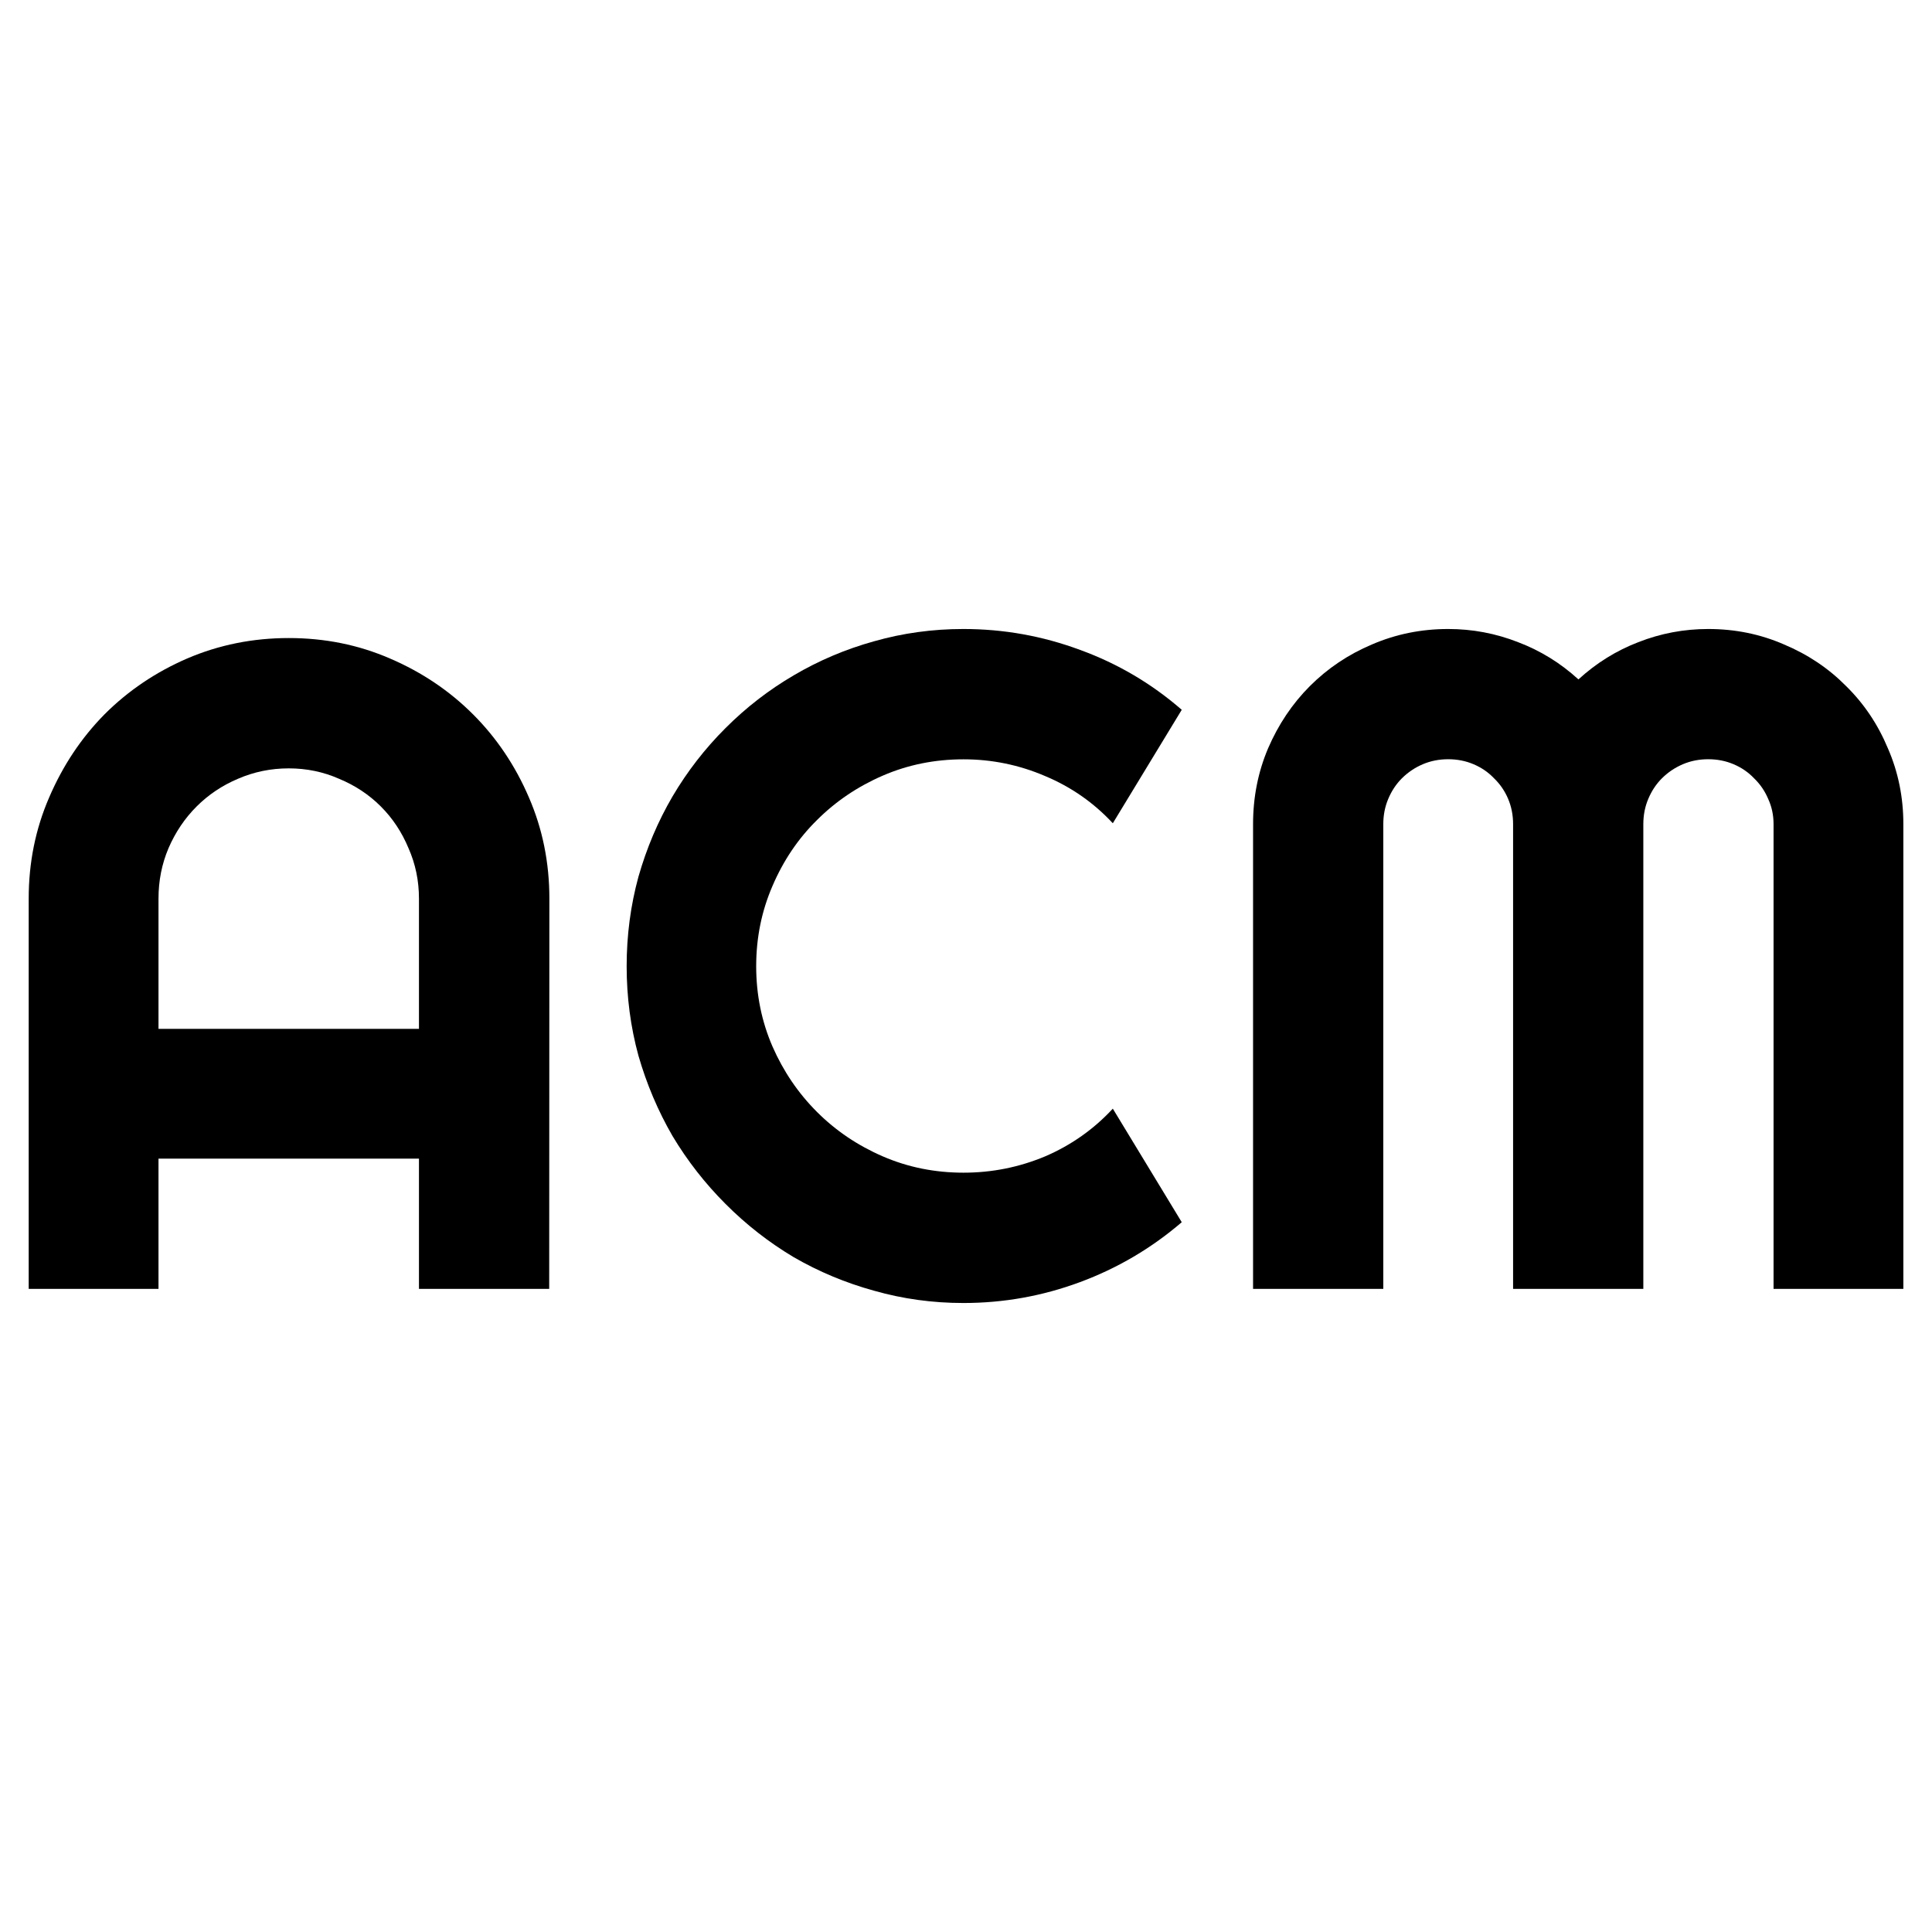
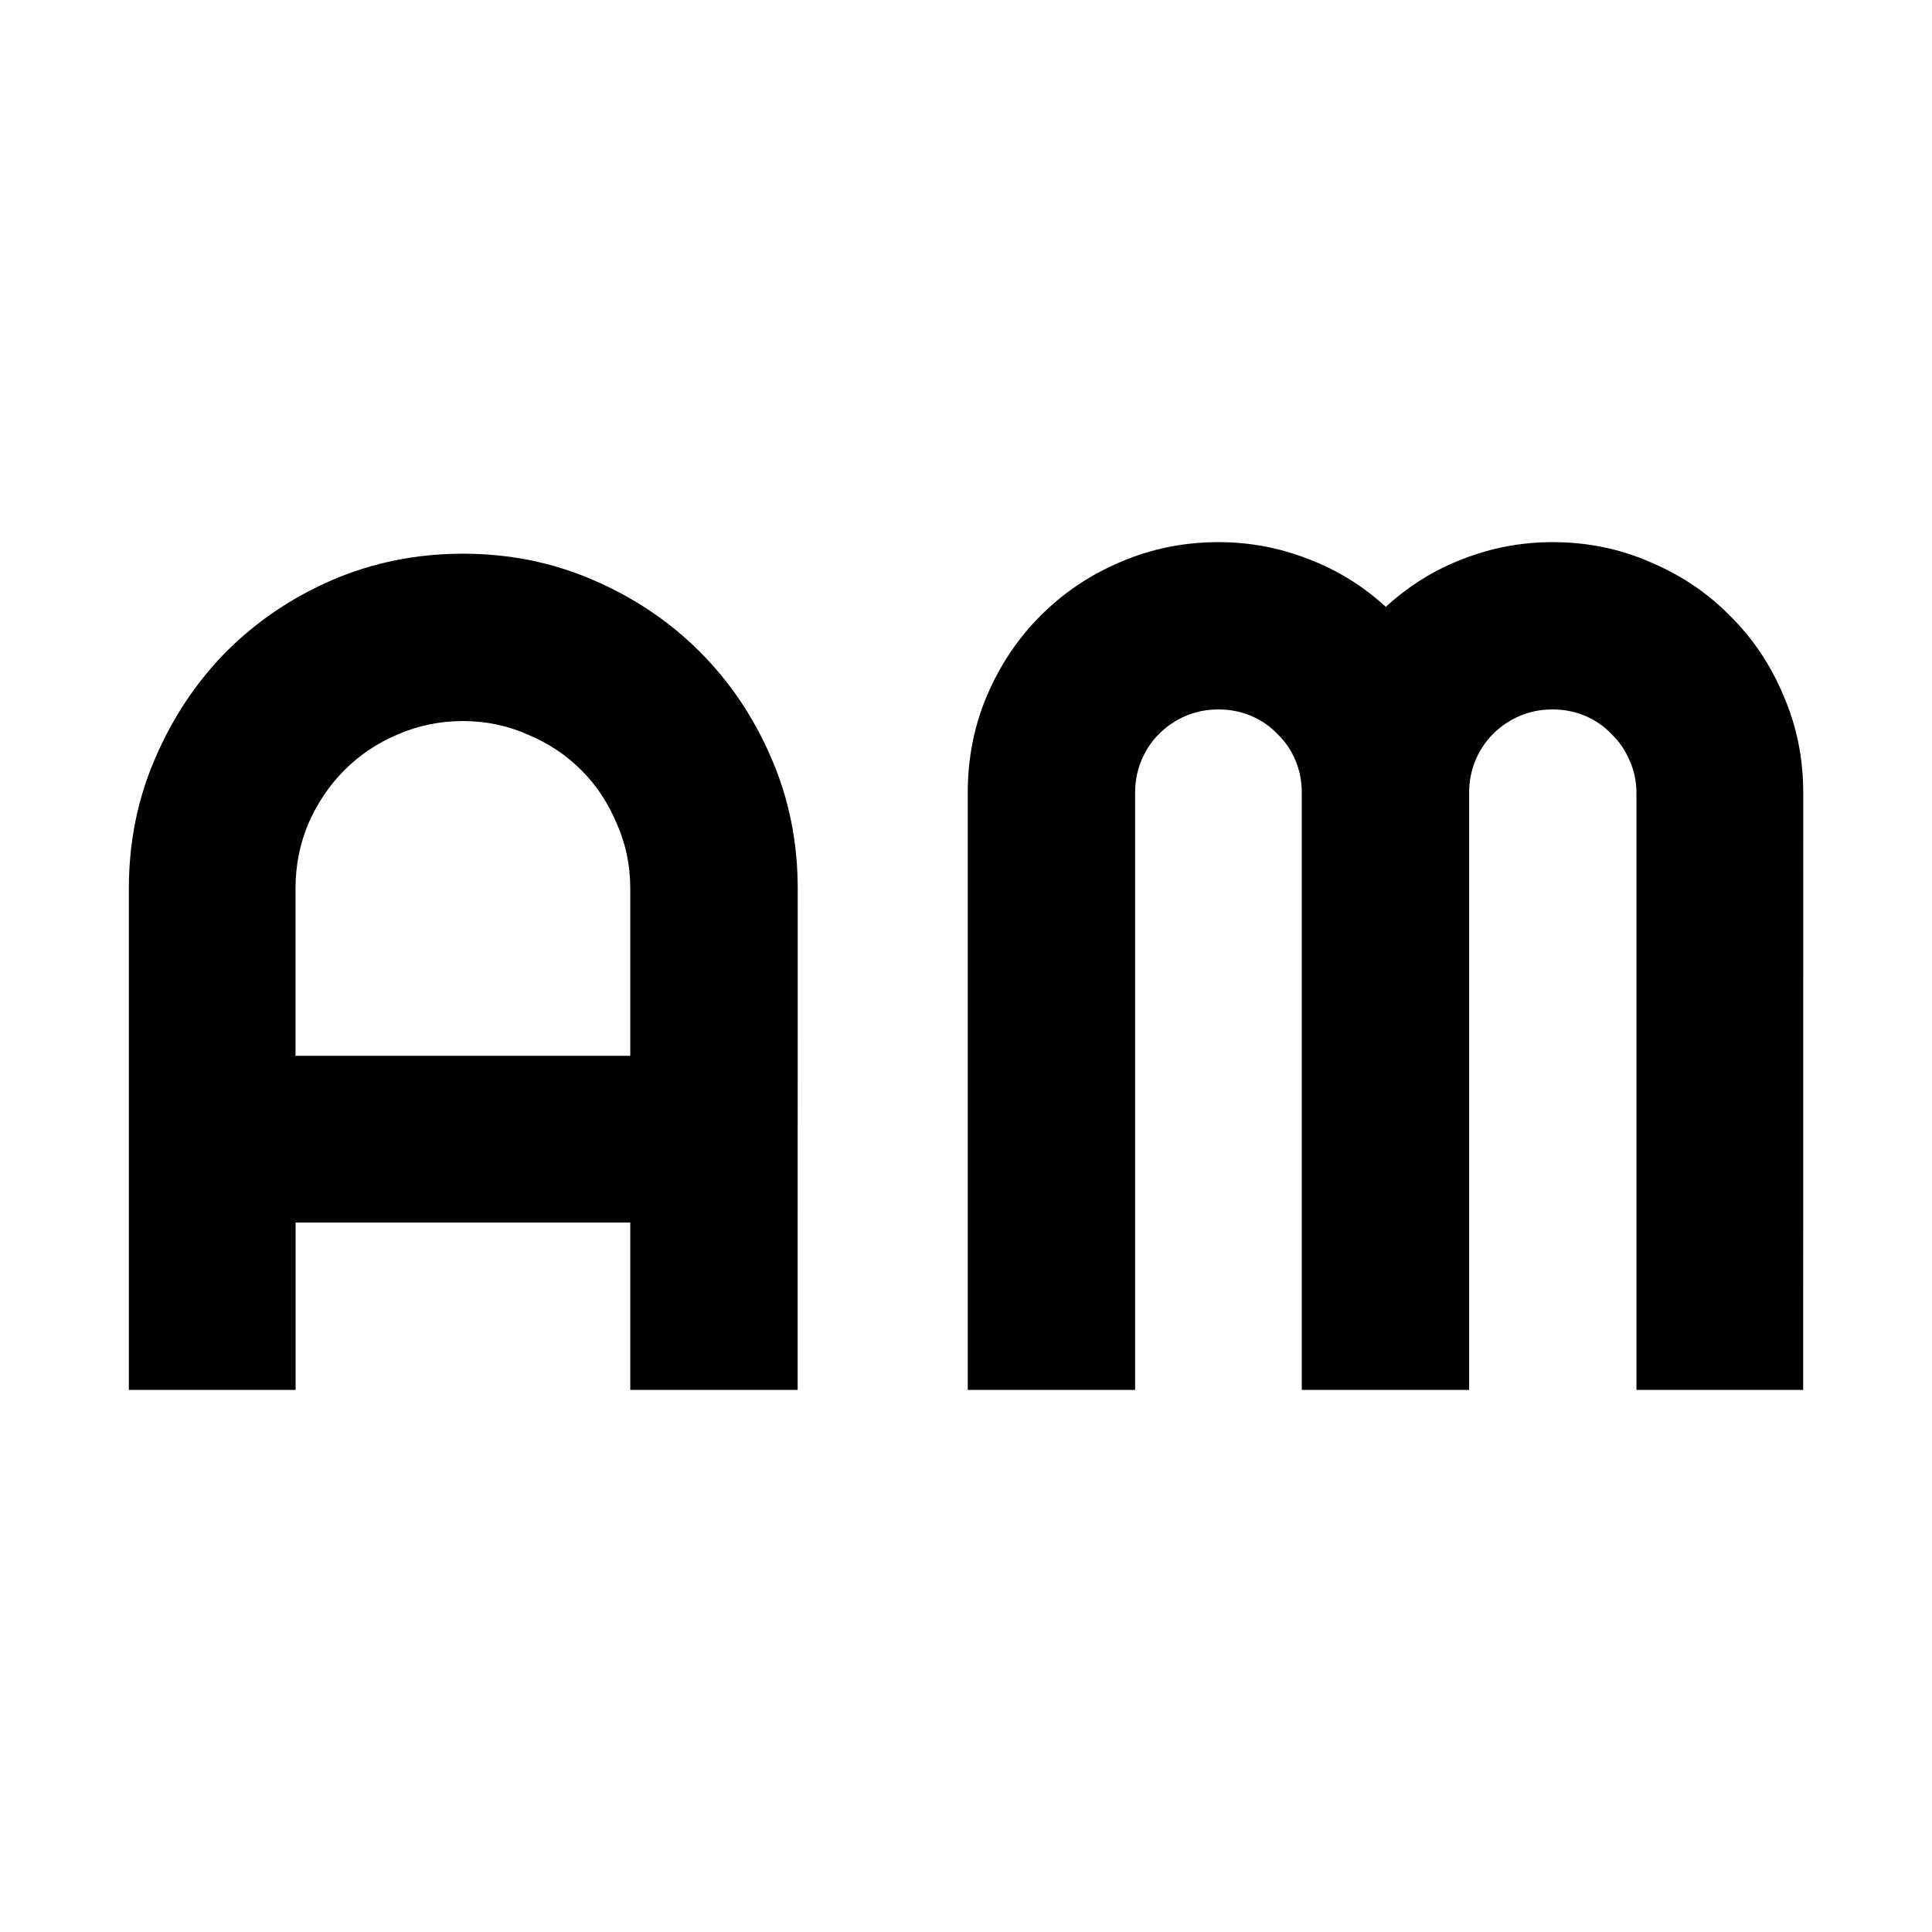
- <svg xmlns="http://www.w3.org/2000/svg" width="22mm" height="22mm" viewBox="0 0 22 22" version="1.1" id="svg8">
+ <svg xmlns="http://www.w3.org/2000/svg" width="150" height="150" viewBox="0 0 39.688 39.688" version="1.1" id="svg8">
  <defs id="defs2" />
-   <g id="layer1" transform="translate(-86.78319,-48.37448)">
-     <g aria-label="ACM" style="font-style:normal;font-variant:normal;font-weight:normal;font-stretch:normal;font-size:10.583px;line-height:1.25;font-family:Righteous;-inkscape-font-specification:Righteous;letter-spacing:0px;word-spacing:0px;fill:#000000;fill-opacity:1;stroke:none;stroke-width:0.265" id="text12">
-       <path d="m 91.554,60.09 v -1.483 q 0,-0.305 -0.119,-0.574 -0.114,-0.274 -0.315,-0.475 -0.202,-0.202 -0.475,-0.315 -0.269,-0.119 -0.574,-0.119 -0.305,0 -0.579,0.119 -0.269,0.114 -0.47,0.315 -0.202,0.202 -0.32,0.475 -0.114,0.269 -0.114,0.574 v 1.483 z m 1.483,2.961 h -1.483 v -1.483 h -2.966 v 1.483 h -1.478 v -4.444 q 0,-0.615 0.233,-1.152 0.233,-0.543 0.63,-0.946 0.403,-0.403 0.941,-0.636 0.543,-0.233 1.158,-0.233 0.615,0 1.152,0.233 0.543,0.233 0.946,0.636 0.403,0.403 0.636,0.946 0.233,0.537 0.233,1.152 z" style="font-style:normal;font-variant:normal;font-weight:normal;font-stretch:normal;font-family:Righteous;-inkscape-font-specification:Righteous;stroke-width:0.265" id="path3703" />
-       <path d="m 100.24,62.292 q -0.517,0.444 -1.158,0.682 -0.641,0.238 -1.328,0.238 -0.527,0 -1.018,-0.14 -0.486,-0.134 -0.915,-0.382 -0.424,-0.253 -0.775,-0.605 -0.351,-0.351 -0.605,-0.775 -0.248,-0.429 -0.388,-0.915 -0.134,-0.491 -0.134,-1.018 0,-0.527 0.134,-1.018 0.14,-0.491 0.388,-0.915 0.253,-0.429 0.605,-0.78 0.351,-0.351 0.775,-0.599 0.429,-0.253 0.915,-0.388 0.491,-0.14 1.018,-0.14 0.687,0 1.328,0.238 0.641,0.233 1.158,0.682 l -0.785,1.292 q -0.326,-0.351 -0.77,-0.537 -0.444,-0.191 -0.93,-0.191 -0.491,0 -0.92,0.186 -0.429,0.186 -0.749,0.506 -0.32,0.315 -0.506,0.749 -0.186,0.429 -0.186,0.915 0,0.486 0.186,0.915 0.186,0.424 0.506,0.744 0.32,0.32 0.749,0.506 0.429,0.186 0.92,0.186 0.486,0 0.93,-0.186 0.444,-0.191 0.77,-0.543 z" style="font-style:normal;font-variant:normal;font-weight:normal;font-stretch:normal;font-family:Righteous;-inkscape-font-specification:Righteous;stroke-width:0.265" id="path3705" />
-       <path d="m 108.457,63.051 h -1.478 v -5.292 q 0,-0.155 -0.062,-0.289 -0.057,-0.134 -0.16,-0.233 -0.098,-0.103 -0.233,-0.16 -0.134,-0.057 -0.289,-0.057 -0.155,0 -0.289,0.057 -0.134,0.057 -0.238,0.16 -0.098,0.098 -0.155,0.233 -0.057,0.134 -0.057,0.289 v 5.292 h -1.483 v -5.292 q 0,-0.155 -0.057,-0.289 -0.057,-0.134 -0.16,-0.233 -0.098,-0.103 -0.233,-0.16 -0.134,-0.057 -0.289,-0.057 -0.155,0 -0.289,0.057 -0.134,0.057 -0.238,0.16 -0.098,0.098 -0.155,0.233 -0.057,0.134 -0.057,0.289 v 5.292 h -1.483 v -5.292 q 0,-0.46 0.171,-0.863 0.176,-0.408 0.475,-0.708 0.305,-0.305 0.708,-0.475 0.408,-0.176 0.868,-0.176 0.413,0 0.796,0.15 0.382,0.145 0.687,0.424 0.305,-0.279 0.682,-0.424 0.382,-0.15 0.796,-0.15 0.46,0 0.863,0.176 0.408,0.171 0.708,0.475 0.305,0.3 0.475,0.708 0.176,0.403 0.176,0.863 z" style="font-style:normal;font-variant:normal;font-weight:normal;font-stretch:normal;font-family:Righteous;-inkscape-font-specification:Righteous;stroke-width:0.265" id="path3707" />
+   <g id="layer1" transform="translate(-87.13629,-63.72653)">
+     <g id="g24" transform="matrix(1.438566,0,0,1.438566,-45.71941,-24.84797)">
+       <path d="m 101.353,76.648 v -2.39 q 0,-0.491 -0.192,-0.924 -0.183,-0.441 -0.508,-0.766 -0.325,-0.325 -0.766,-0.508 -0.433,-0.192 -0.924,-0.192 -0.491,0 -0.933,0.192 -0.433,0.183 -0.758,0.508 -0.325,0.325 -0.516,0.766 -0.183,0.433 -0.183,0.924 v 2.39 z m 2.39,4.771 h -2.39 v -2.39 h -4.779 v 2.39 h -2.381 v -7.161 q 0,-0.991 0.375,-1.857 0.375,-0.874 1.016,-1.524 0.649,-0.649 1.515,-1.024 0.874,-0.375 1.865,-0.375 0.991,0 1.857,0.375 0.874,0.375 1.524,1.024 0.649,0.649 1.024,1.524 0.375,0.866 0.375,1.857 z" style="font-style:normal;font-variant:normal;font-weight:normal;font-stretch:normal;font-size:10.583px;line-height:1.25;font-family:Righteous;-inkscape-font-specification:Righteous;letter-spacing:0px;word-spacing:0px;fill:#000000;fill-opacity:1;stroke:none;stroke-width:0.426" id="path3703" />
+       <path d="m 118.102,81.419 h -2.381 V 72.893 q 0,-0.25 -0.1,-0.466 -0.091,-0.216 -0.258,-0.375 -0.158,-0.167 -0.375,-0.258 -0.216,-0.092 -0.466,-0.092 -0.25,0 -0.466,0.092 -0.216,0.092 -0.383,0.258 -0.158,0.158 -0.25,0.375 -0.091,0.216 -0.091,0.466 v 8.526 h -2.39 V 72.893 q 0,-0.25 -0.091,-0.466 -0.091,-0.216 -0.258,-0.375 -0.158,-0.167 -0.375,-0.258 -0.216,-0.092 -0.466,-0.092 -0.25,0 -0.466,0.092 -0.216,0.092 -0.383,0.258 -0.158,0.158 -0.25,0.375 -0.091,0.216 -0.091,0.466 v 8.526 h -2.39 V 72.893 q 0,-0.741 0.275,-1.39 0.283,-0.658 0.766,-1.141 0.491,-0.491 1.141,-0.766 0.658,-0.283 1.399,-0.283 0.666,0 1.282,0.241 0.616,0.233 1.107,0.683 0.491,-0.45 1.099,-0.683 0.616,-0.241 1.282,-0.241 0.741,0 1.39,0.283 0.658,0.275 1.141,0.766 0.491,0.483 0.766,1.141 0.283,0.649 0.283,1.39 z" style="font-style:normal;font-variant:normal;font-weight:normal;font-stretch:normal;font-size:10.583px;line-height:1.25;font-family:Righteous;-inkscape-font-specification:Righteous;letter-spacing:0px;word-spacing:0px;fill:#000000;fill-opacity:1;stroke:none;stroke-width:0.426" id="path3707" />
    </g>
  </g>
</svg>
